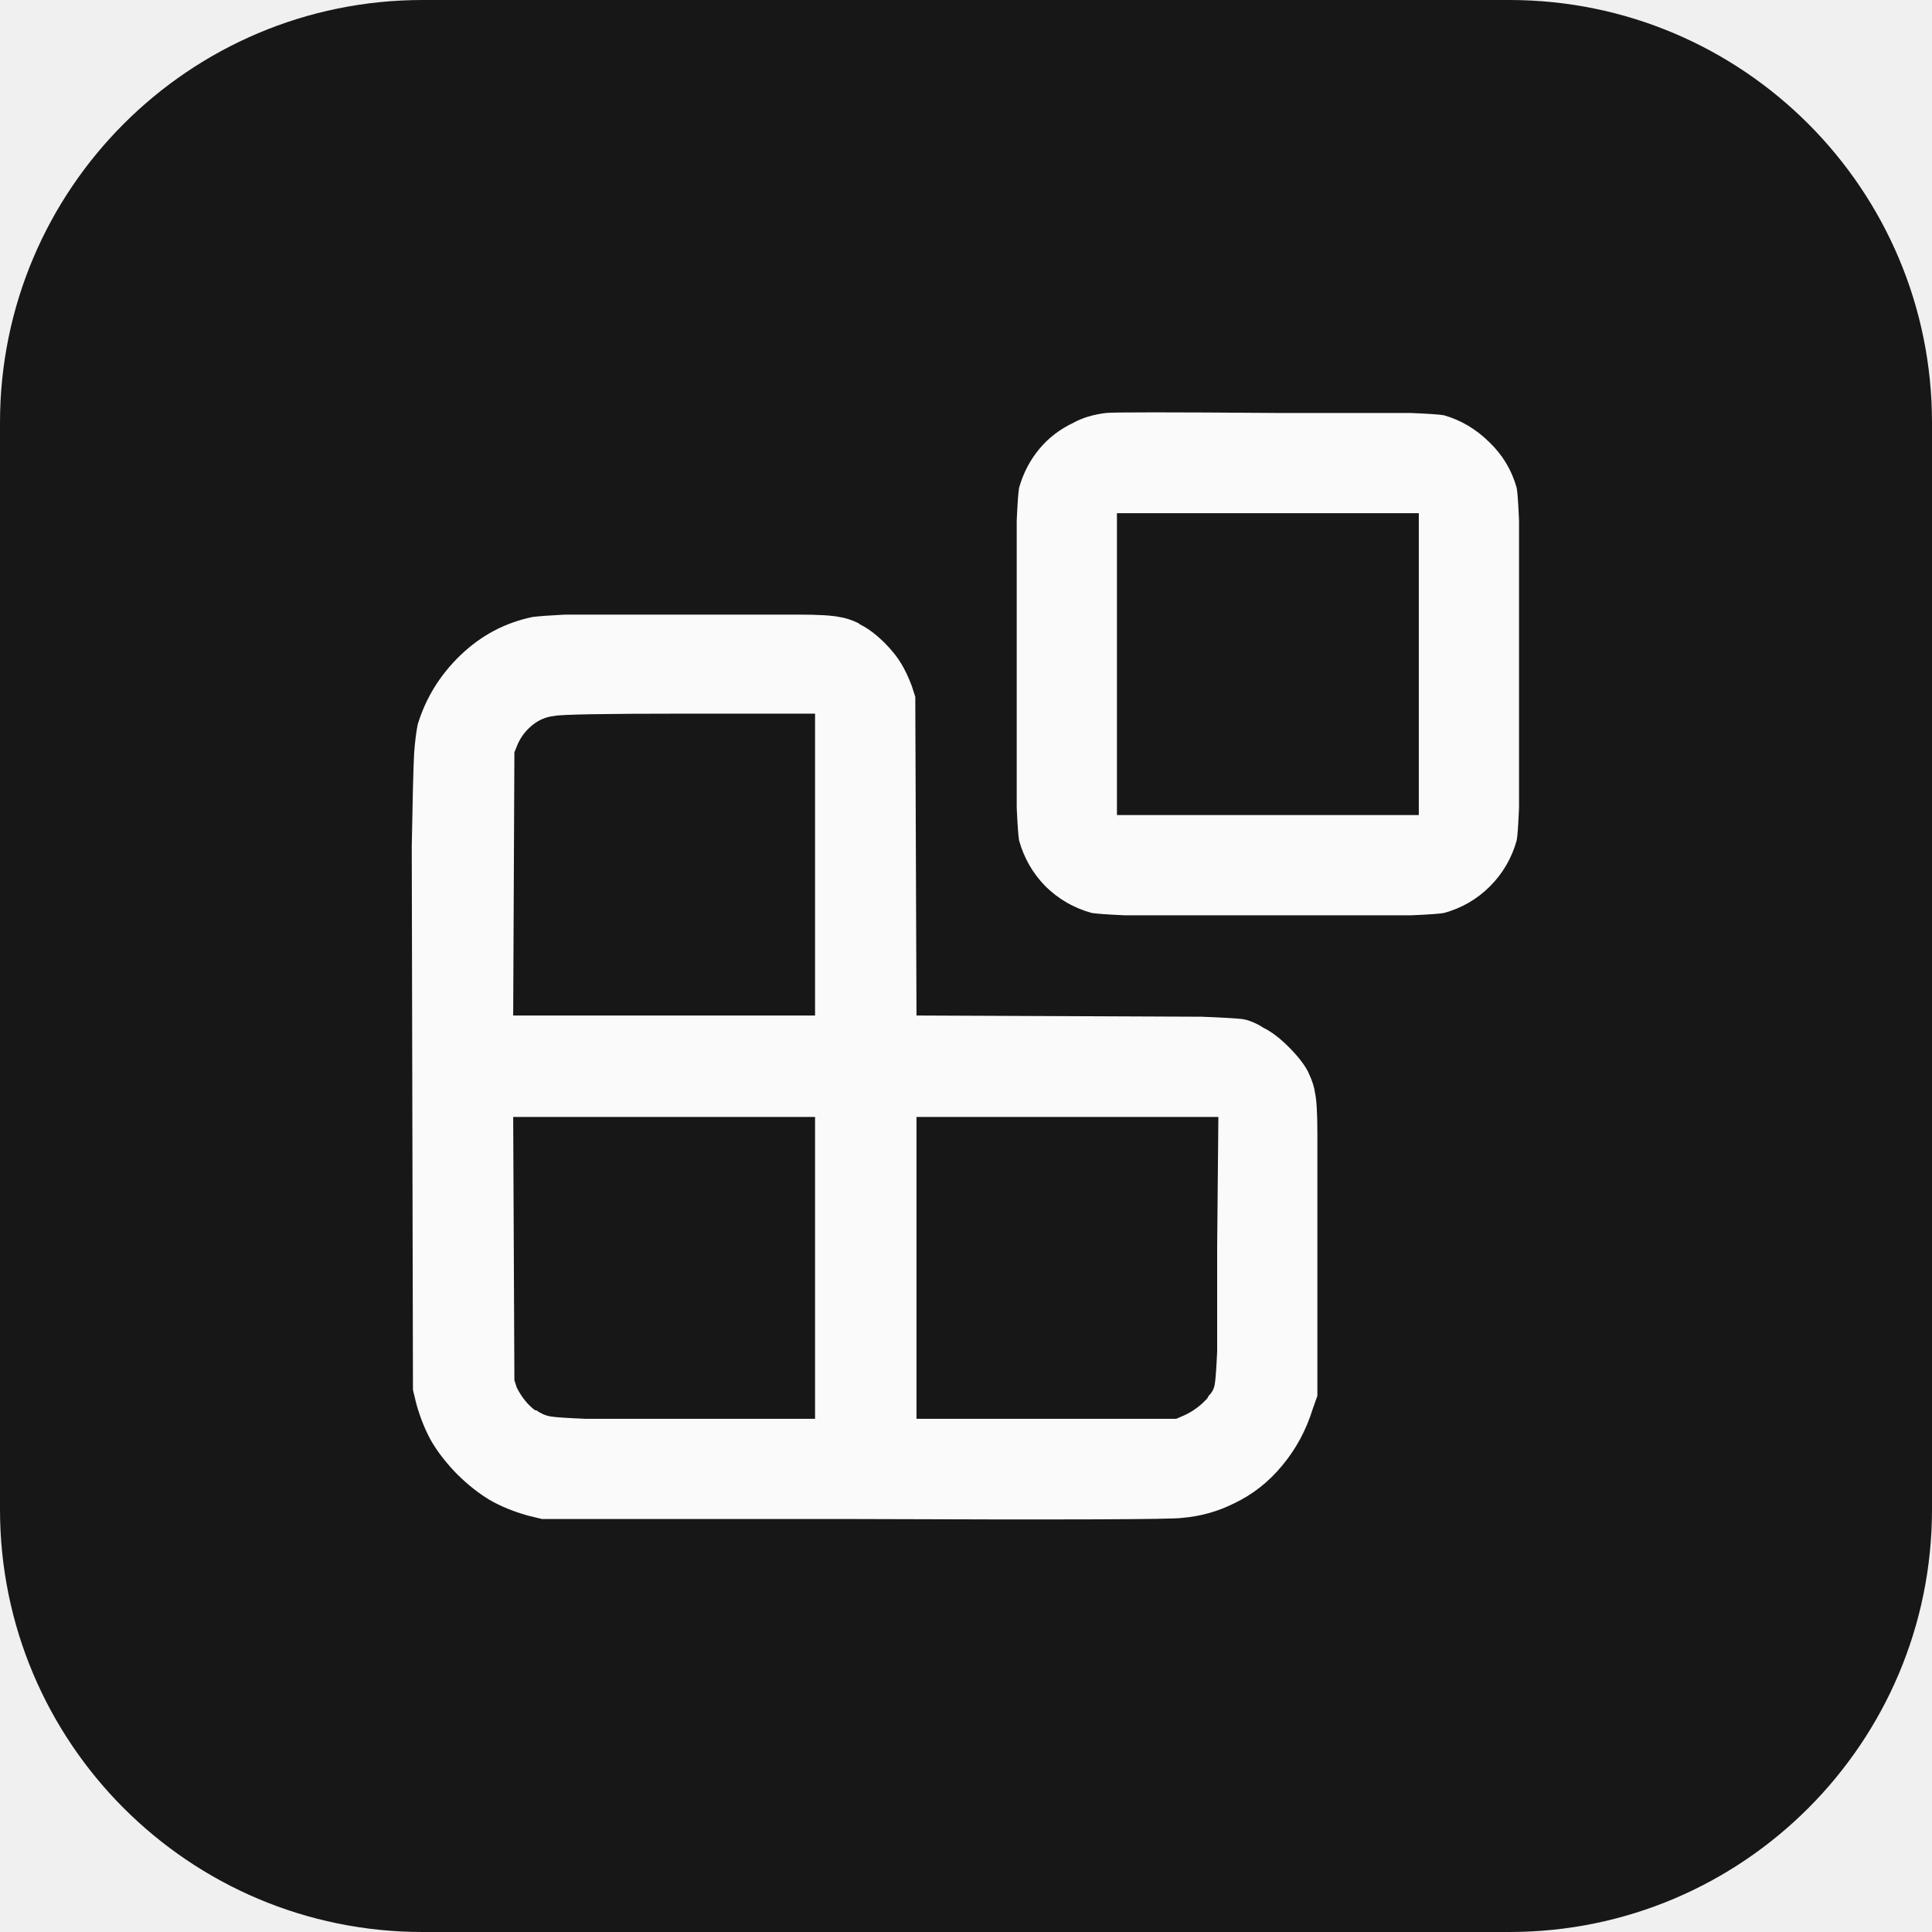
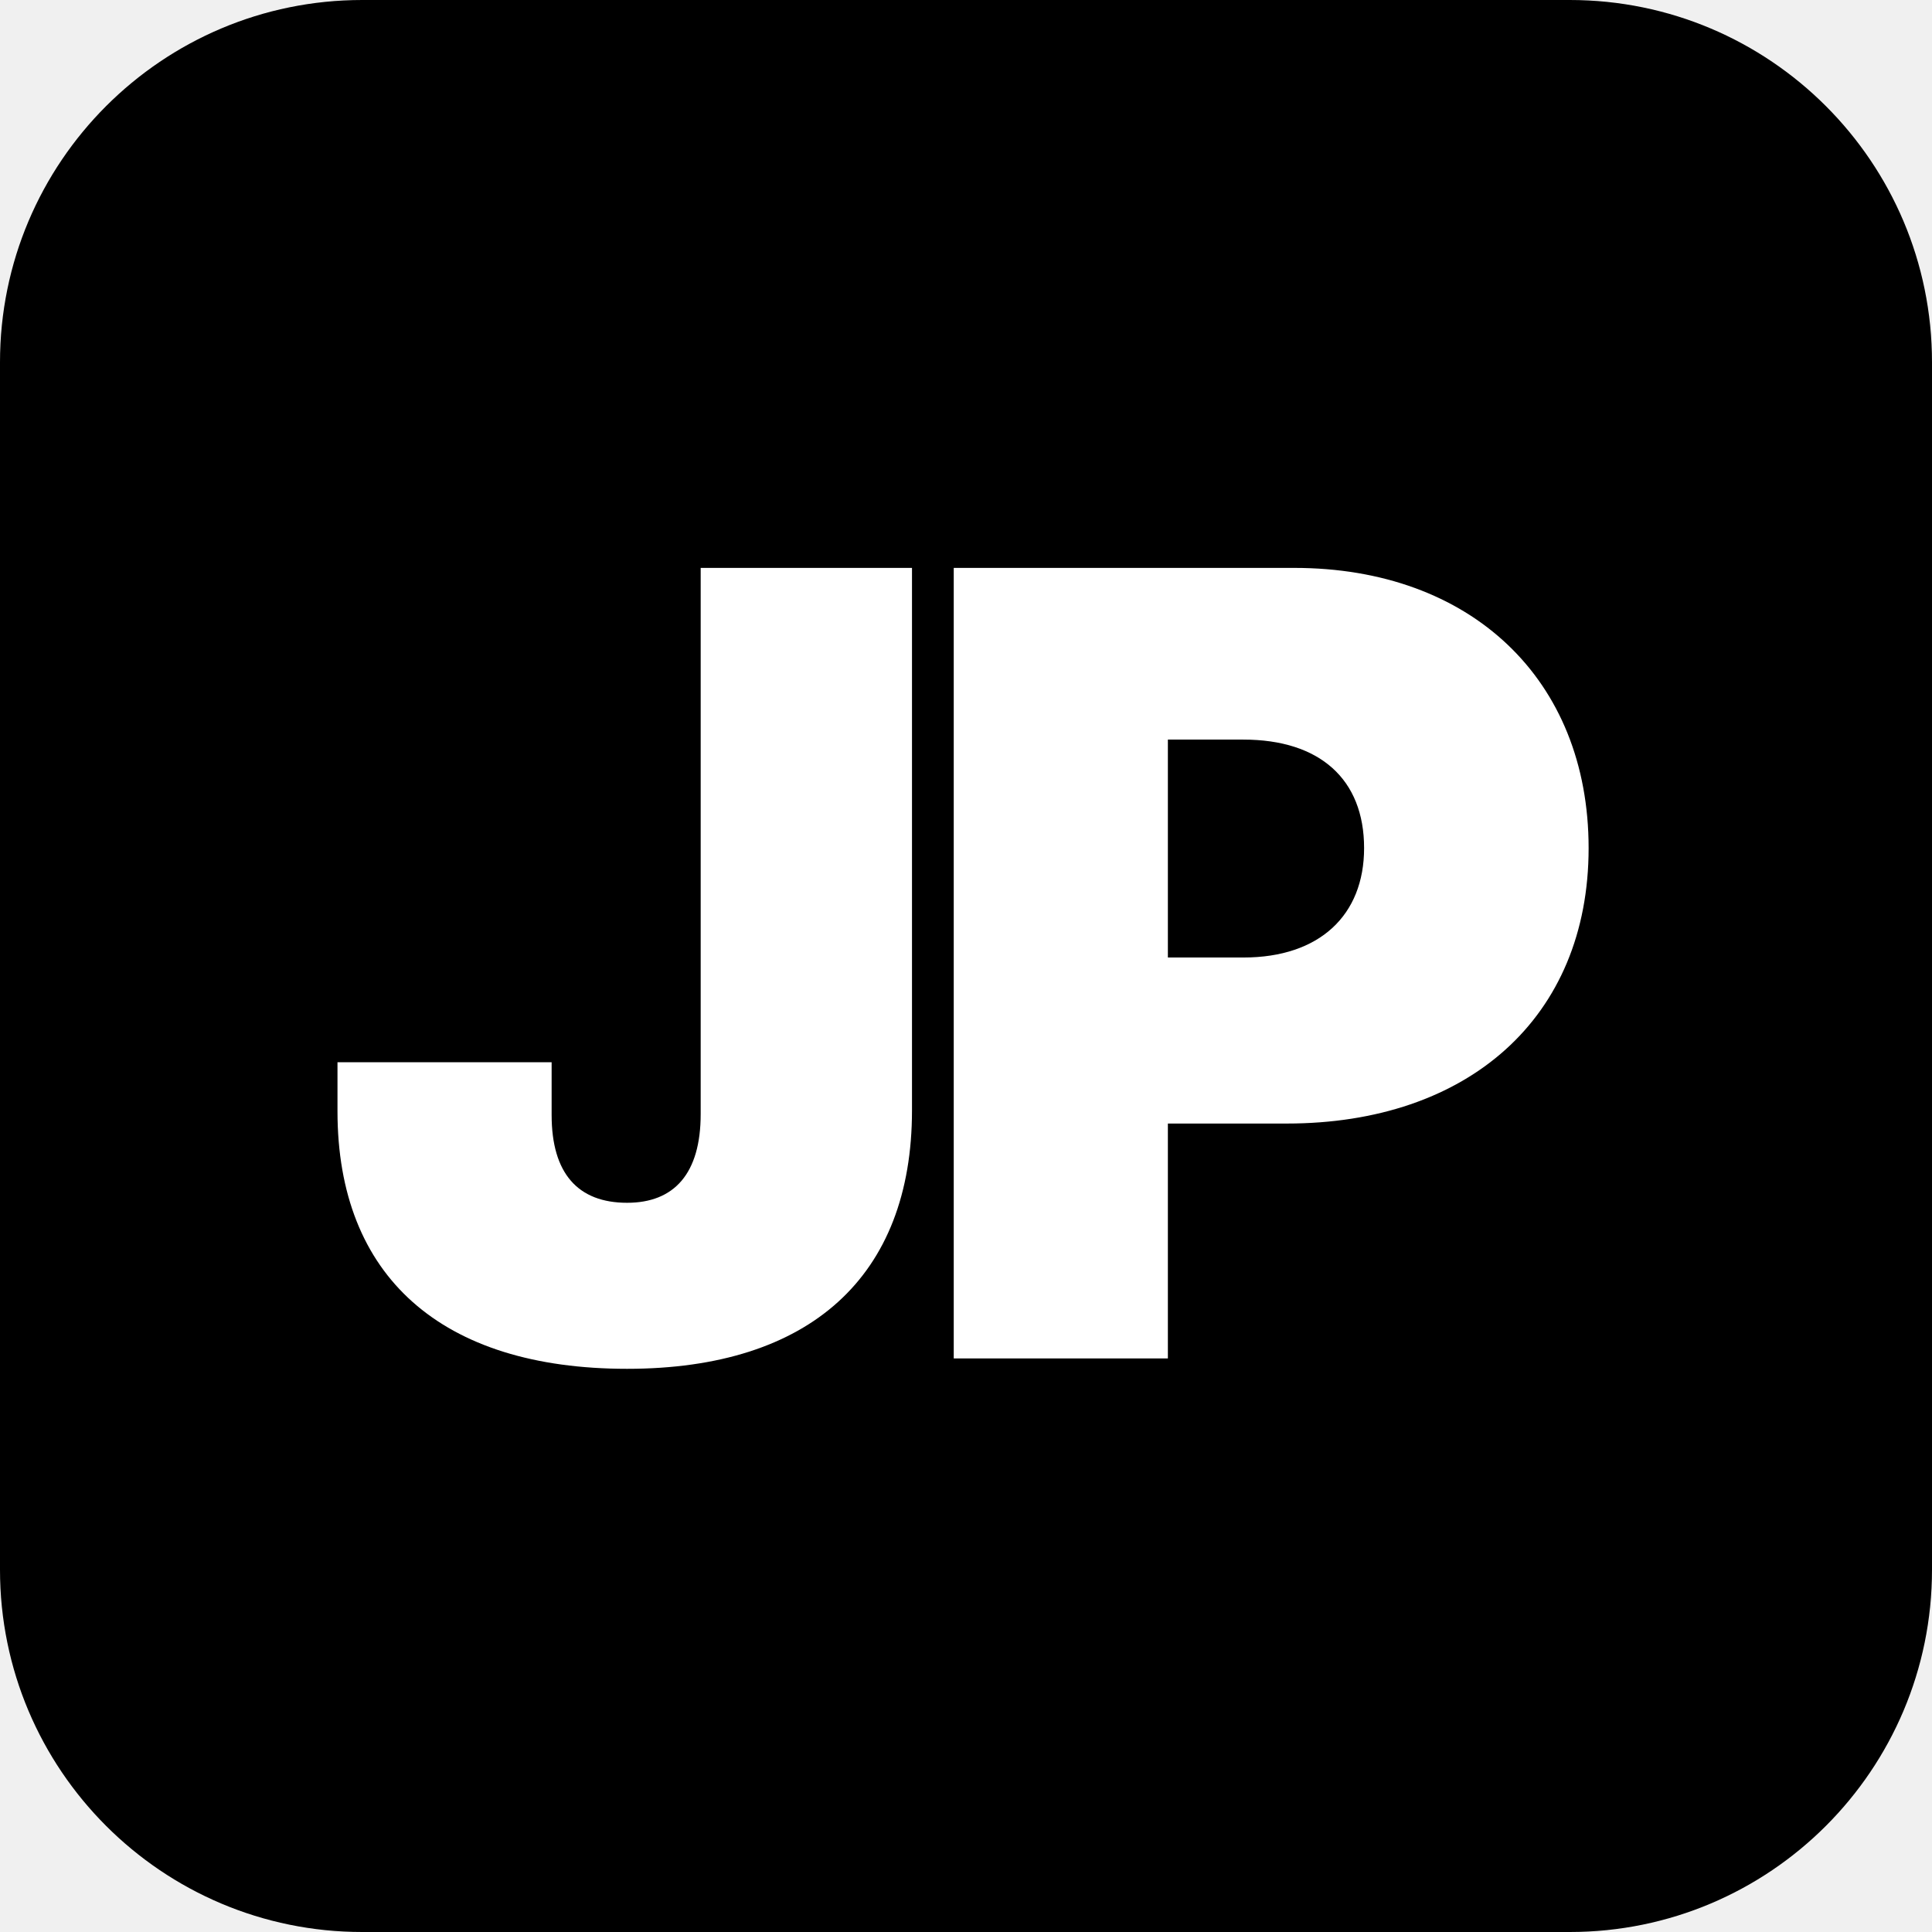
<svg xmlns="http://www.w3.org/2000/svg" width="32" height="32" viewBox="0 0 32 32">
-   <rect width="32" height="32" rx="7" fill="#171717" />
-   <path transform="translate(6 6)" d="M12.319 .84q-.317 .039-.537 .161-.342 .161-.571 .439-.23 .279-.332 .64-.02 .122-.039 .542v2.378 2.378q.019 .42 .039 .542 .122 .439 .439 .762 .323 .317 .762 .439 .122 .02 .542 .039h2.378 2.378q.444-.019 .542-.039 .439-.122 .757-.439 .322-.323 .444-.762 .02-.098 .039-.542v-2.378-2.378q-.019-.444-.039-.542-.122-.439-.454-.757-.327-.322-.747-.444-.098-.02-.562-.039h-2.236q-2.622-.02-2.803 0zM17.5 5v2.5h-5v-5h5zM2.822 4.219q-.683 .141-1.196 .634-.508 .489-.708 1.148-.039 .2-.059 .478-.019 .381-.039 1.543l.02 9 .058 .239q.103 .361 .259 .63 .161 .268 .42 .532 .264 .259 .532 .42 .269 .156 .63 .259l.24 .058h5.18q5.181 .02 5.42-.019 .459-.039 .86-.24 .463-.219 .8-.629 .342-.411 .503-.933l.078-.22v-4.341q0-.498-.039-.678-.019-.142-.102-.318l-.02-.044q-.097-.18-.317-.4-.22-.22-.42-.317l-.064-.04q-.156-.083-.278-.102-.181-.02-.679-.039l-4.721-.02-.02-5.278-.058-.181q-.083-.219-.176-.371-.088-.151-.264-.332-.22-.22-.42-.317l-.024-.02q-.176-.083-.318-.102-.18-.039-.678-.039h-1.621-2.242q-.38 .019-.537 .039zM7.5 8.32v2.5h-5l.02-4.36 .058-.142q.083-.18 .239-.307 .162-.132 .362-.152 .141-.039 2.221-.039h2.1zM7.5 15v2.5h-3.799q-.459-.019-.581-.039-.122-.02-.239-.103h-.02q-.18-.136-.302-.376l-.039-.122-.02-4.36h5zM14.16 14.658q0 .142 0 .362v1.362q-.019 .42-.039 .542-.019 .117-.102 .195l-.02 .039q-.161 .181-.381 .283l-.136 .059h-4.302v-5h5z" fill="#fafafa" />
+   <rect width="32" height="32" rx="6" fill="#000000" />
+   <text x="16" y="22.5" font-family="system-ui, -apple-system, 'Helvetica Neue', sans-serif" font-size="18" font-weight="900" fill="#ffffff" text-anchor="middle" letter-spacing="-1">JP</text>
</svg>
